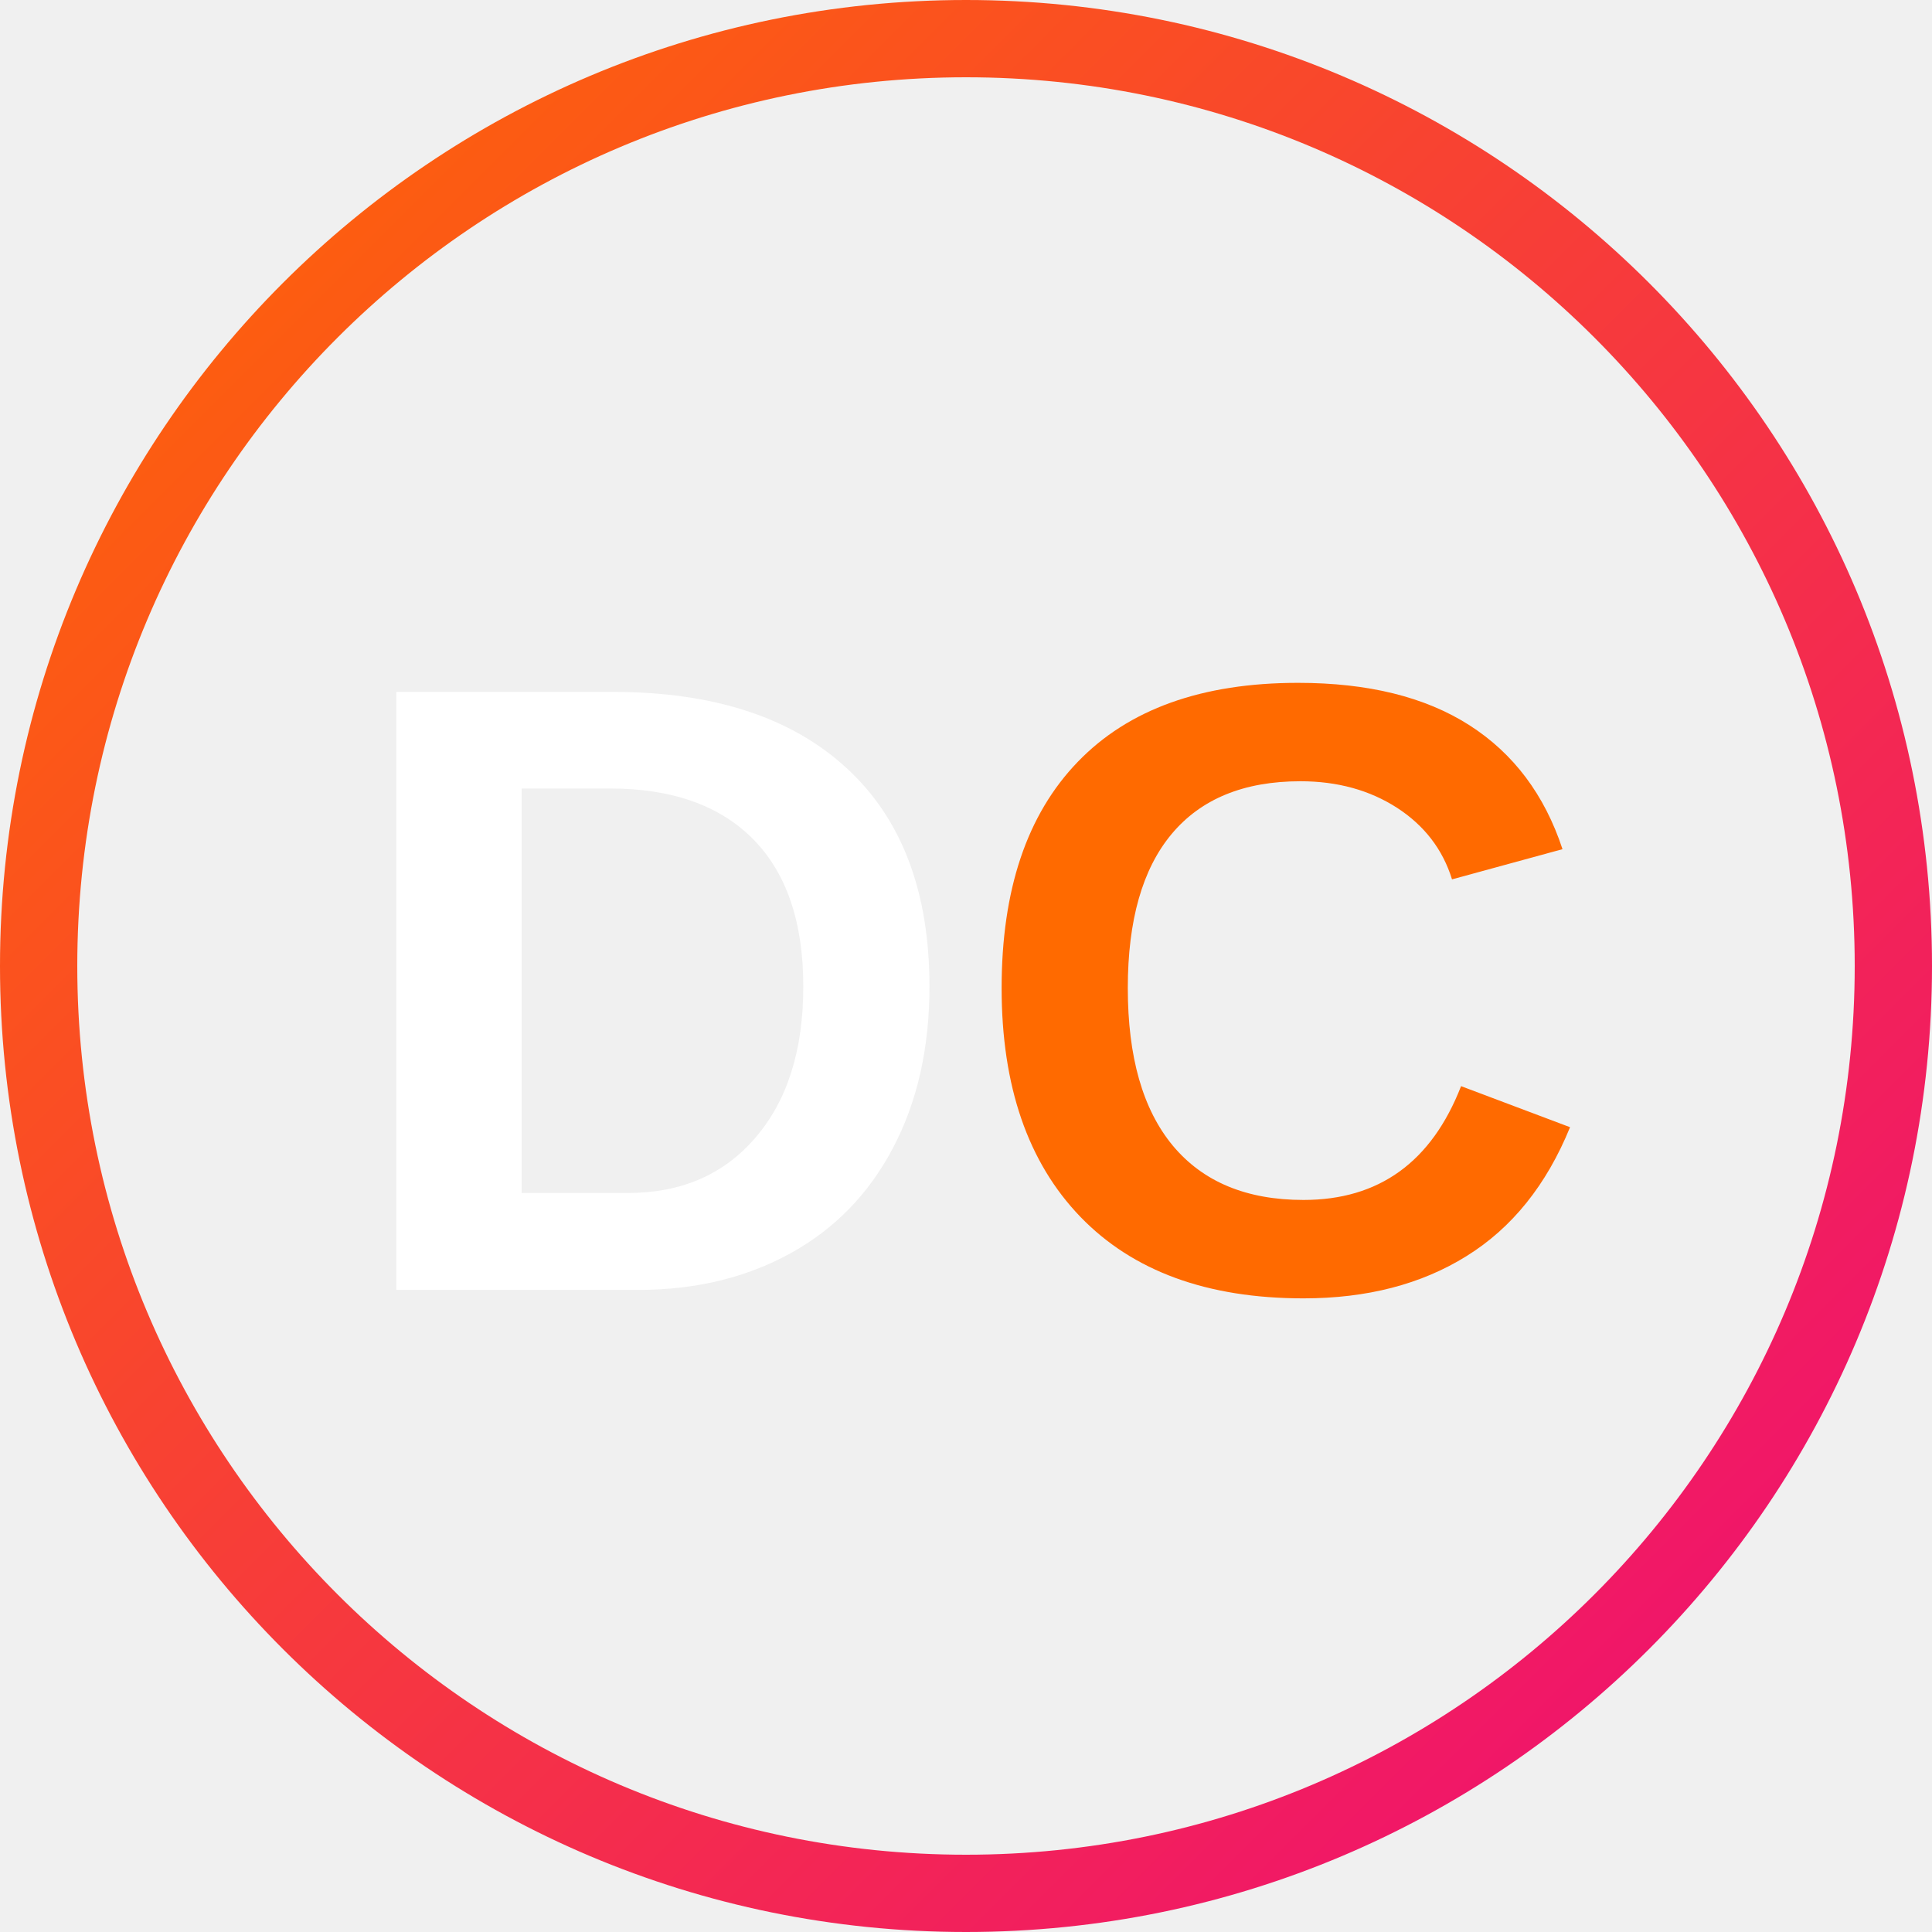
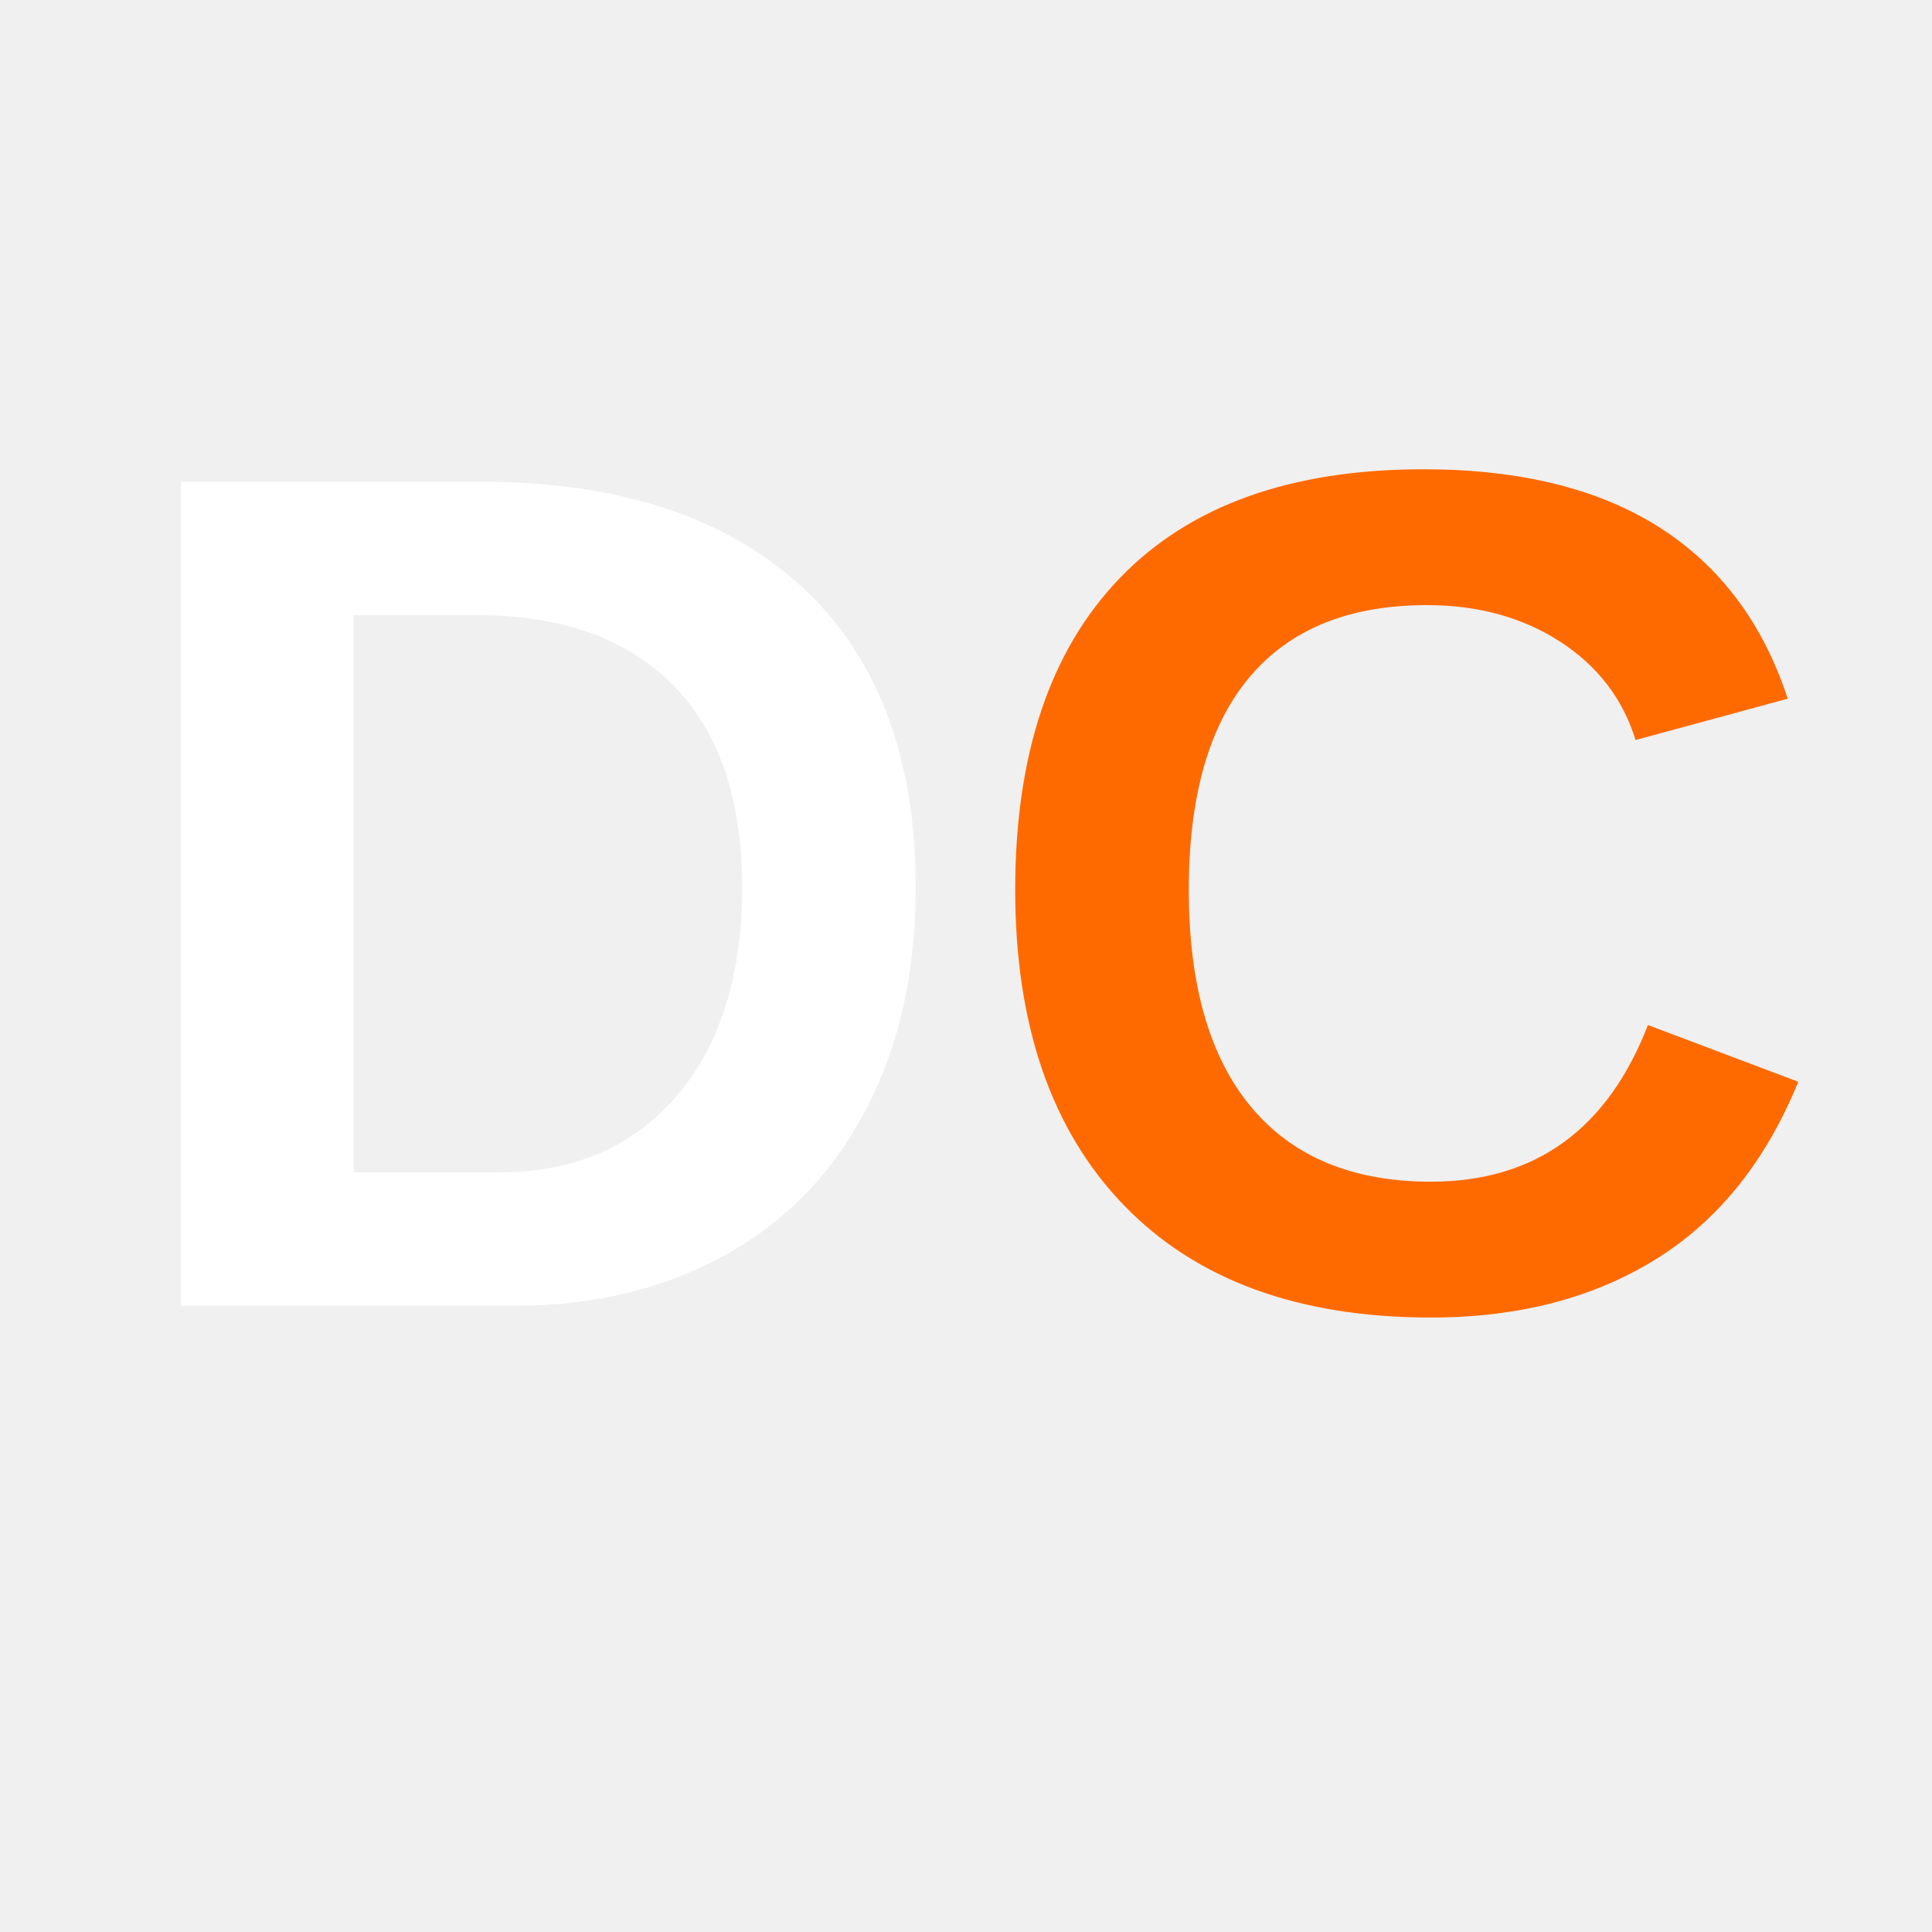
<svg xmlns="http://www.w3.org/2000/svg" viewBox="0 0 100 100">
-   <defs>
-     <linearGradient id="grad1" x1="0%" y1="0%" x2="100%" y2="100%">
-       <stop offset="0%" style="stop-color:#ff6a00;stop-opacity:1" />
-       <stop offset="100%" style="stop-color:#ee0979;stop-opacity:1" />
-     </linearGradient>
-   </defs>
-   <circle cx="50" cy="50" r="48" fill="none" stroke="url(#grad1)" stroke-width="4" />
-   <text x="50%" y="54%" dominant-baseline="middle" text-anchor="middle" font-family="Arial, sans-serif" font-weight="900" font-size="45" fill="white">
+   <text x="50%" y="50%" dominant-baseline="middle" text-anchor="middle" font-family="Arial, sans-serif" font-weight="900" font-size="62" fill="white">
    D<tspan fill="#ff6a00">C</tspan>
  </text>
</svg>
